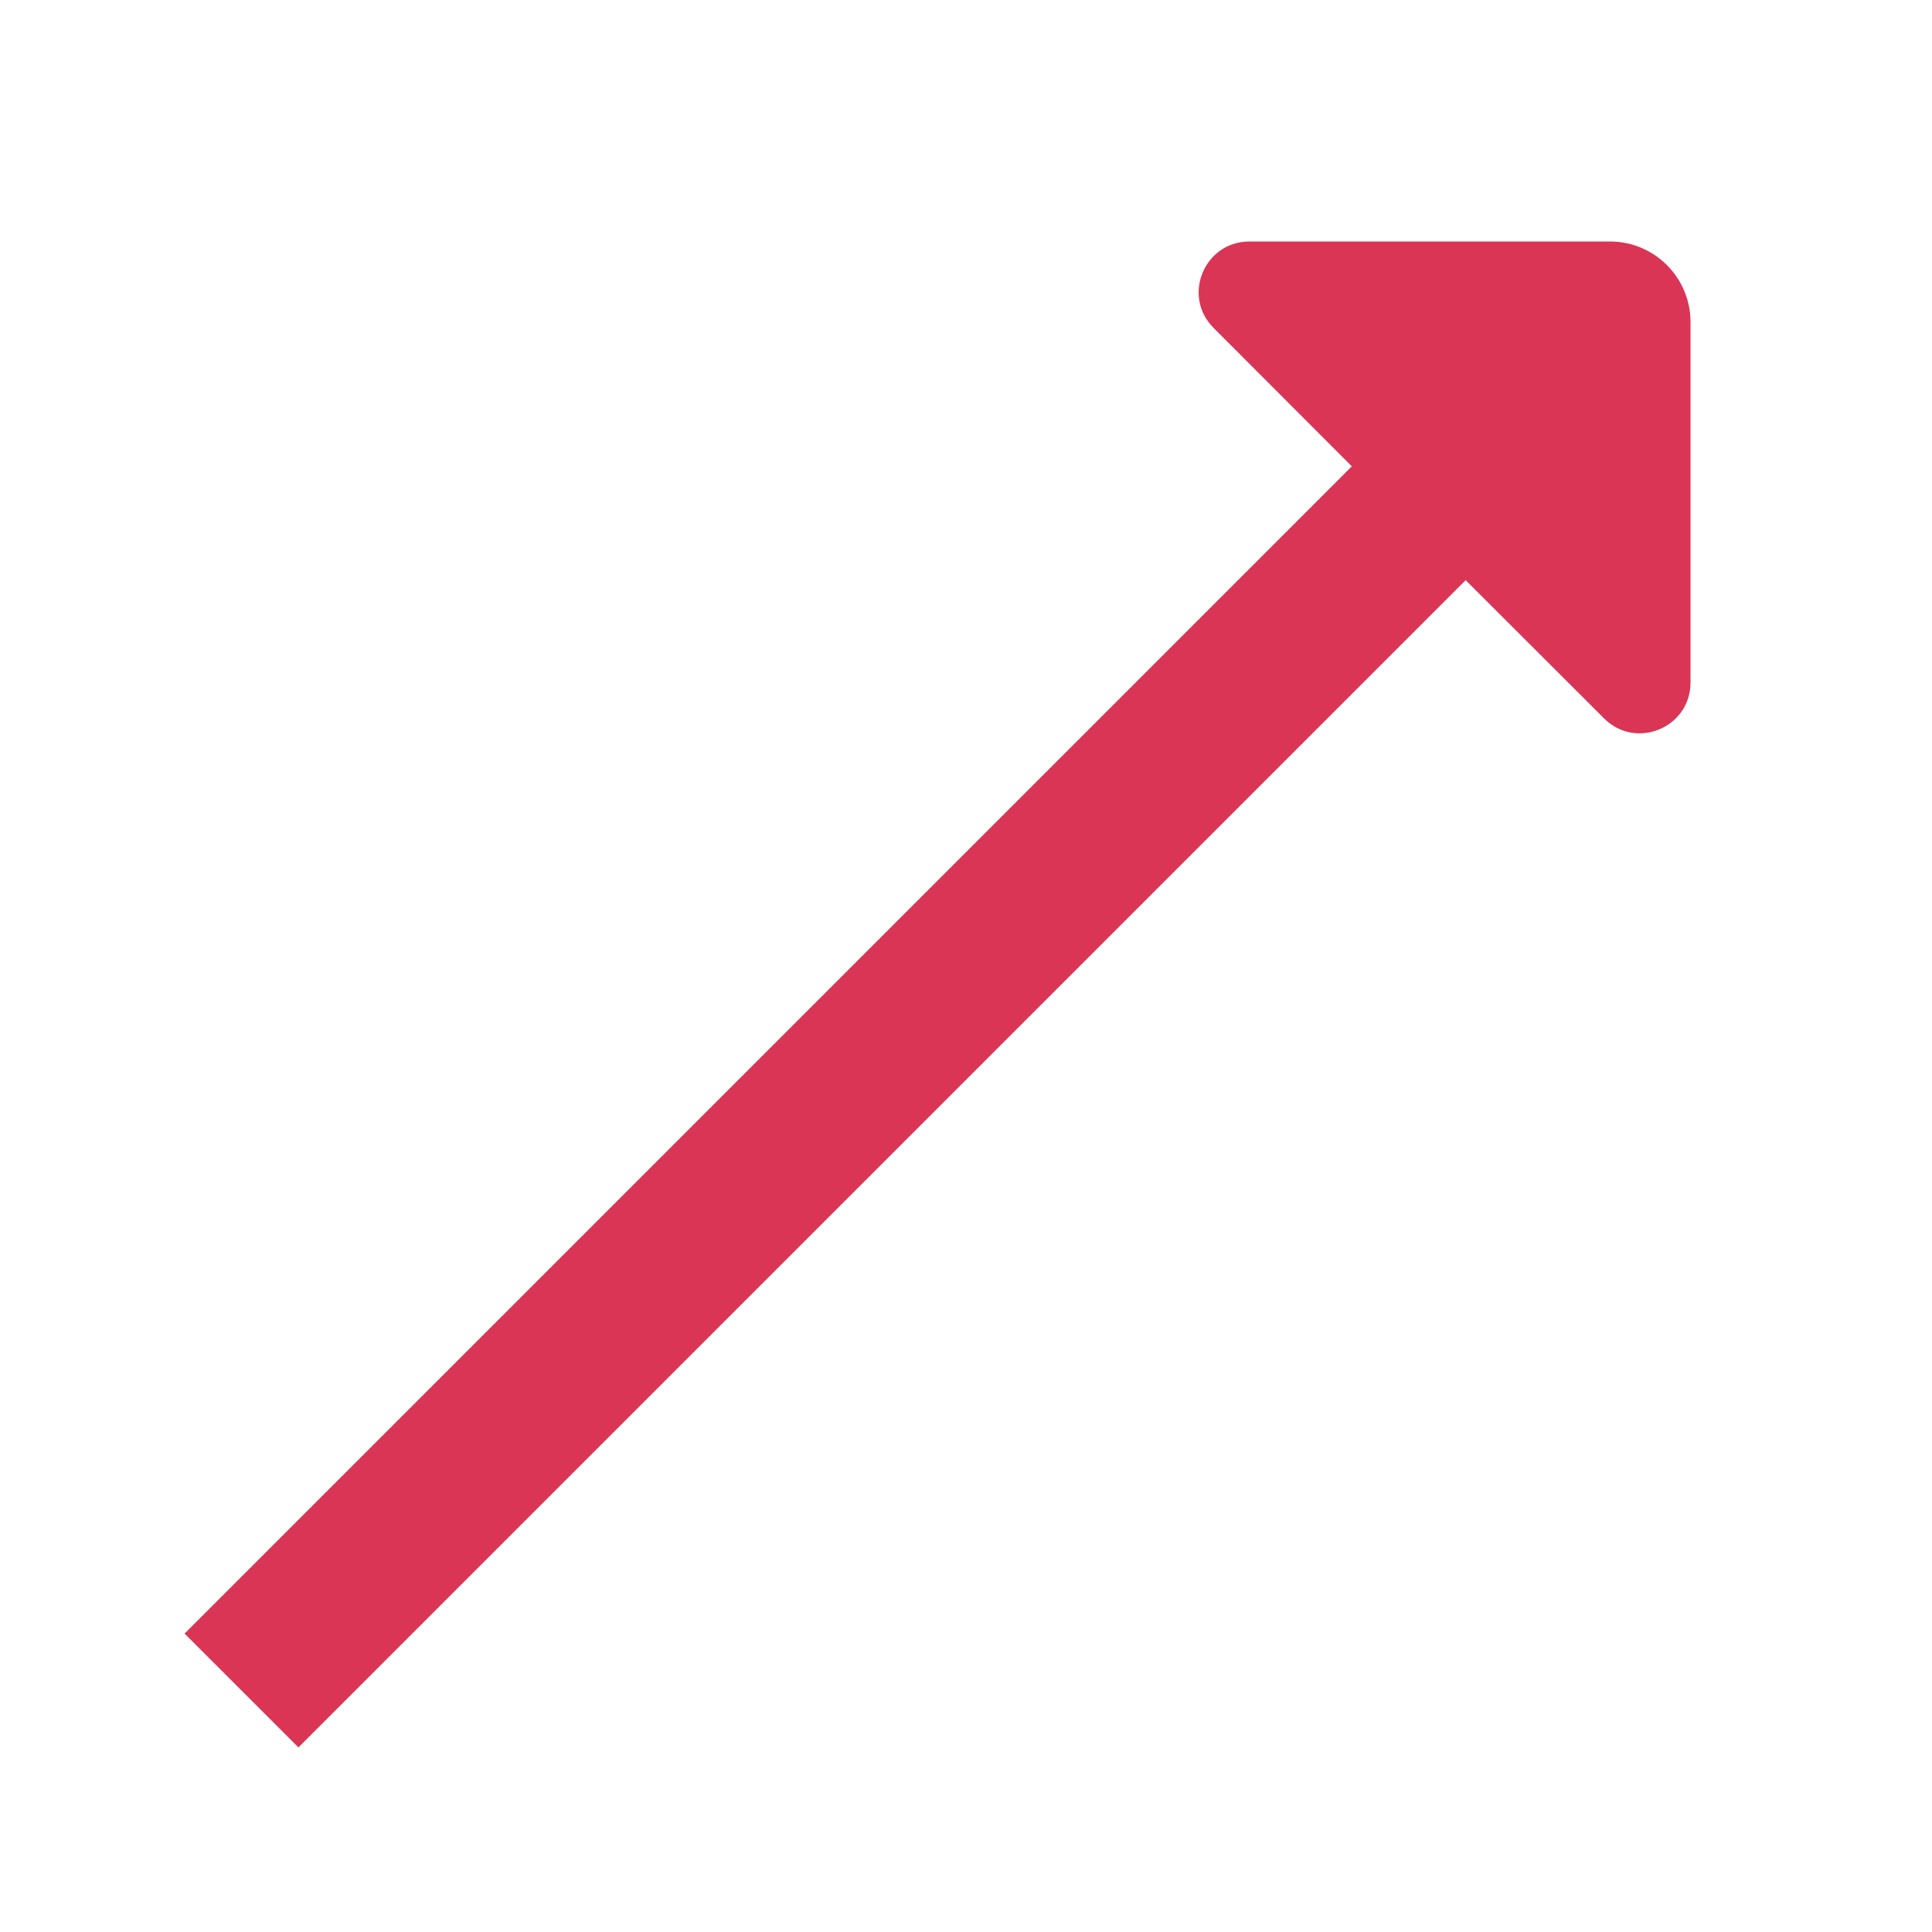
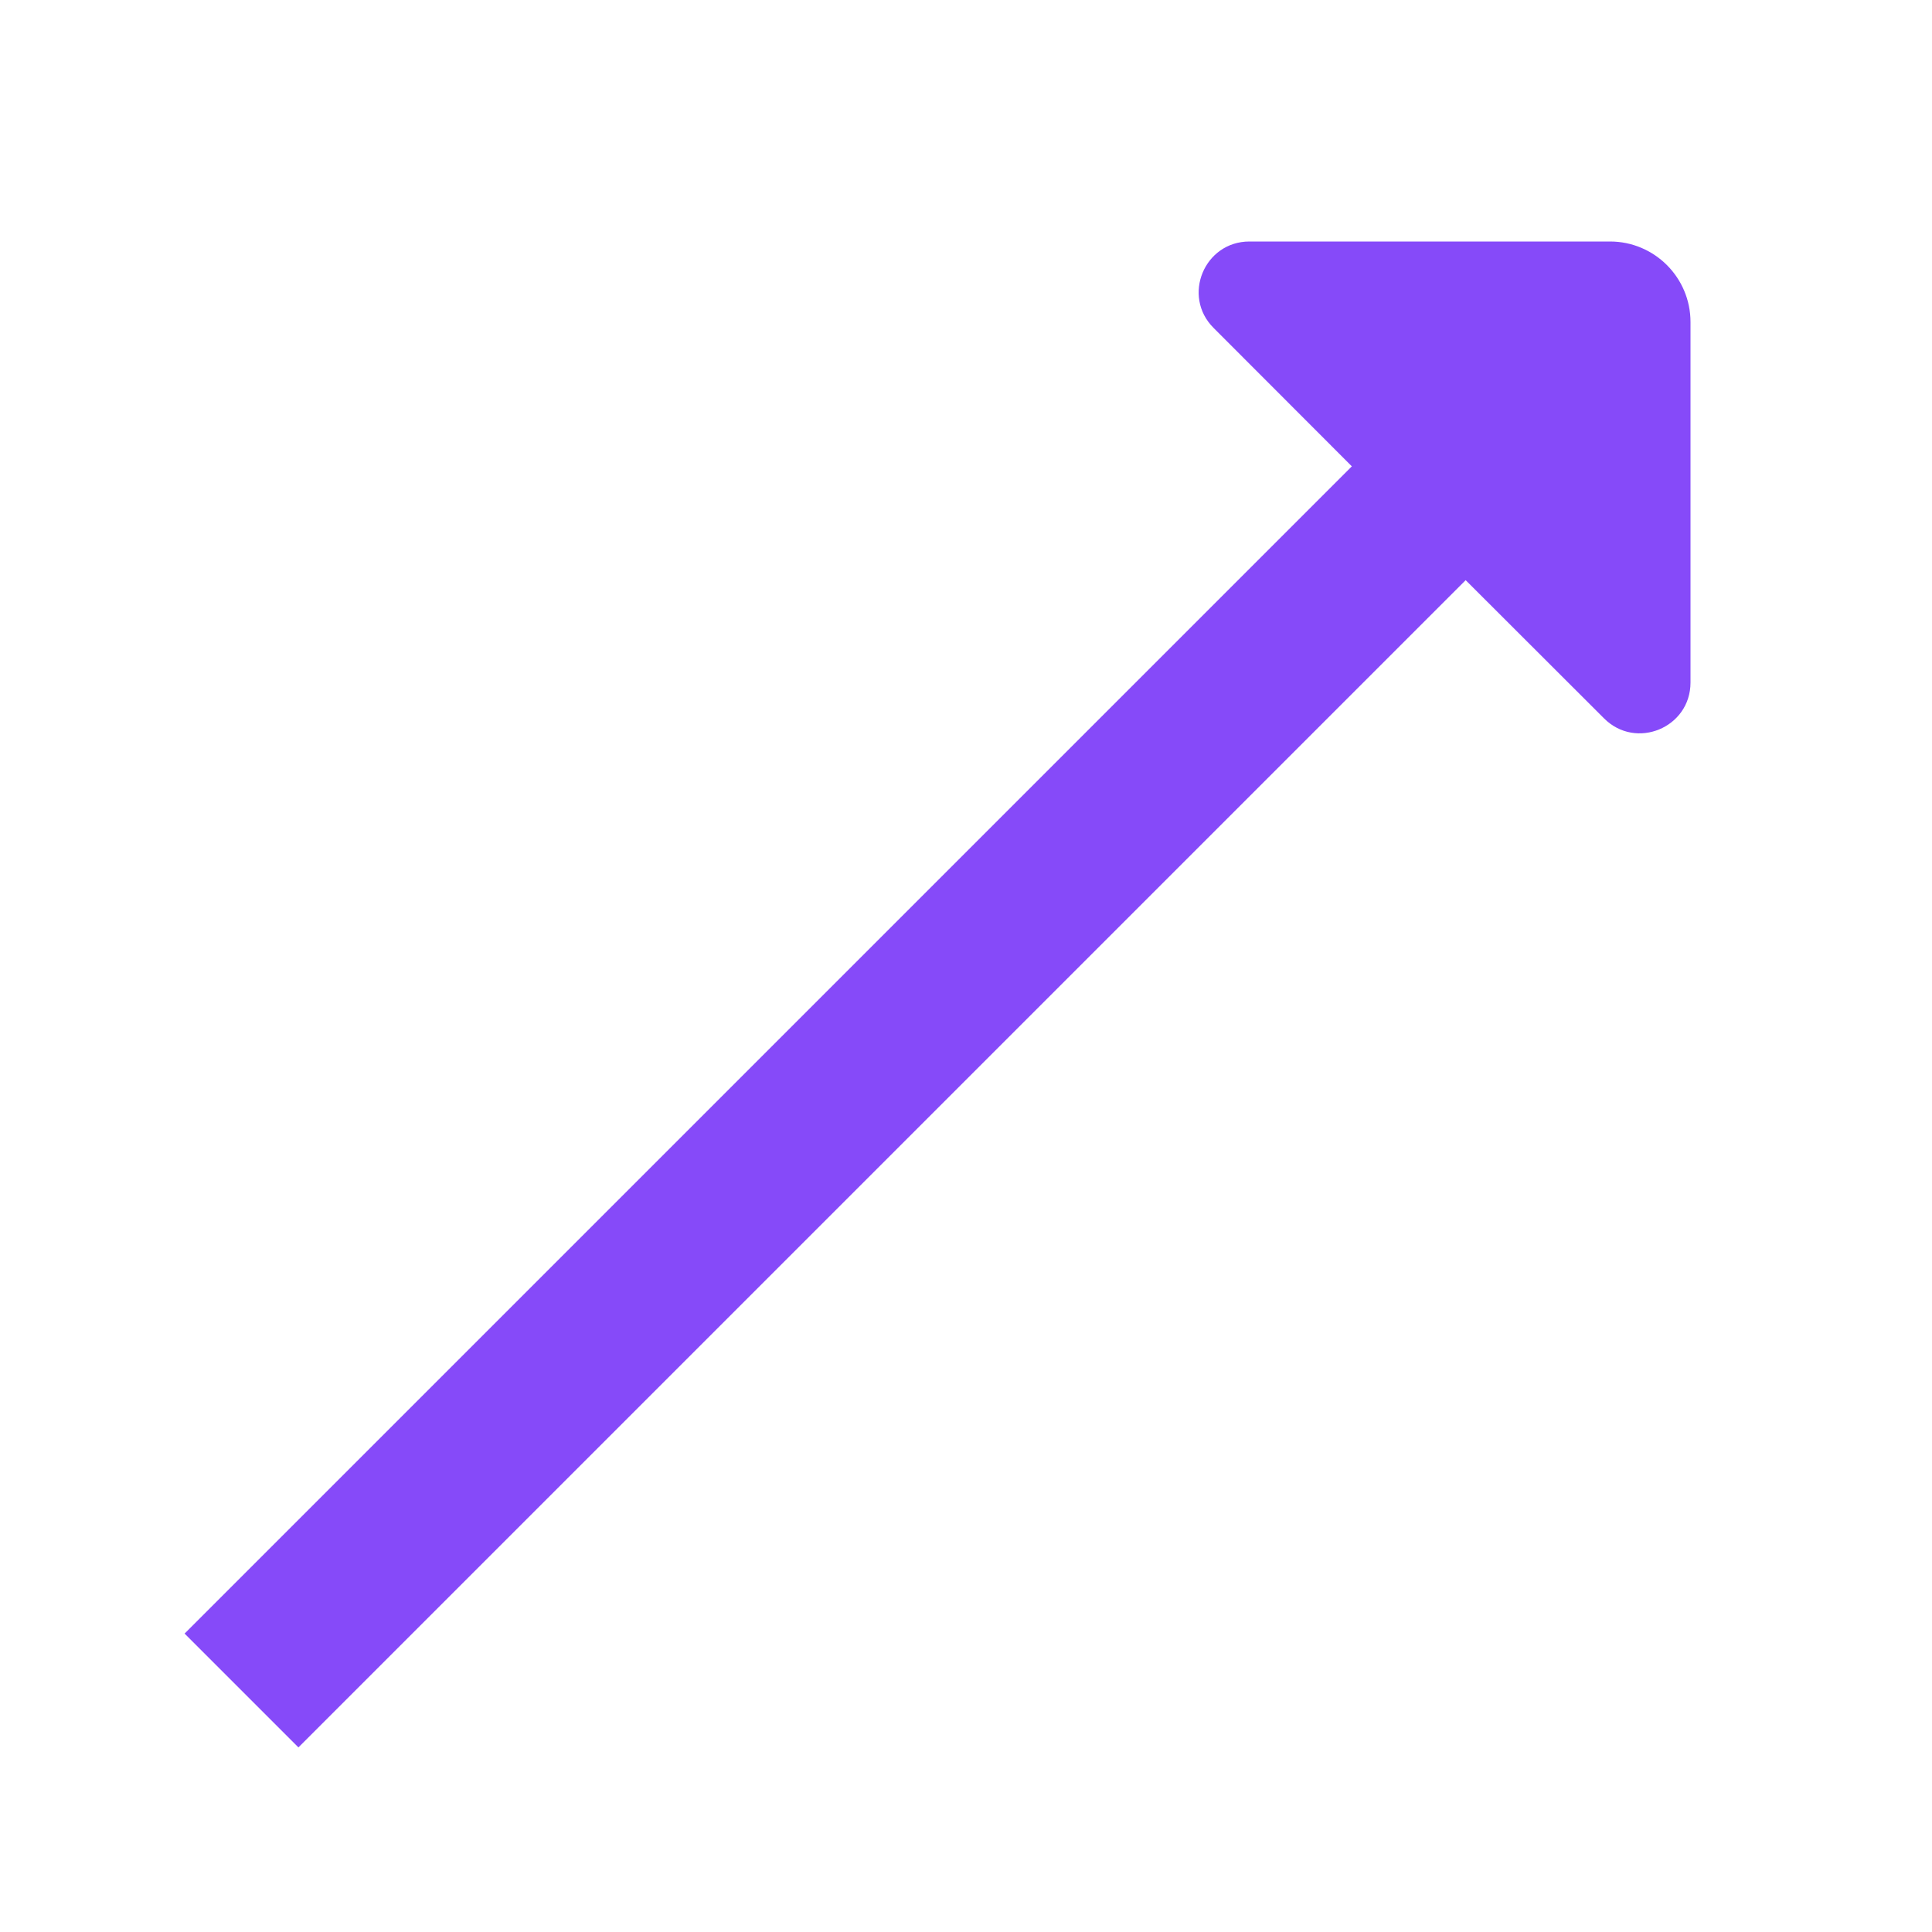
<svg xmlns="http://www.w3.org/2000/svg" width="24" height="24" viewBox="0 0 24 24" fill="none">
-   <path d="M15.521 3C14.96 3 14.679 3.678 15.076 4.074L16.793 5.793L2.293 20.293L3.707 21.707L18.207 7.207L19.926 8.924C20.322 9.321 21 9.04 21 8.479V4C21 3.448 20.552 3 20 3H15.521Z" fill="#DA3555" />
+   <path d="M15.521 3C14.96 3 14.679 3.678 15.076 4.074L16.793 5.793L2.293 20.293L3.707 21.707L18.207 7.207L19.926 8.924C20.322 9.321 21 9.04 21 8.479V4C21 3.448 20.552 3 20 3H15.521Z" fill="#864AF9" />
</svg>
